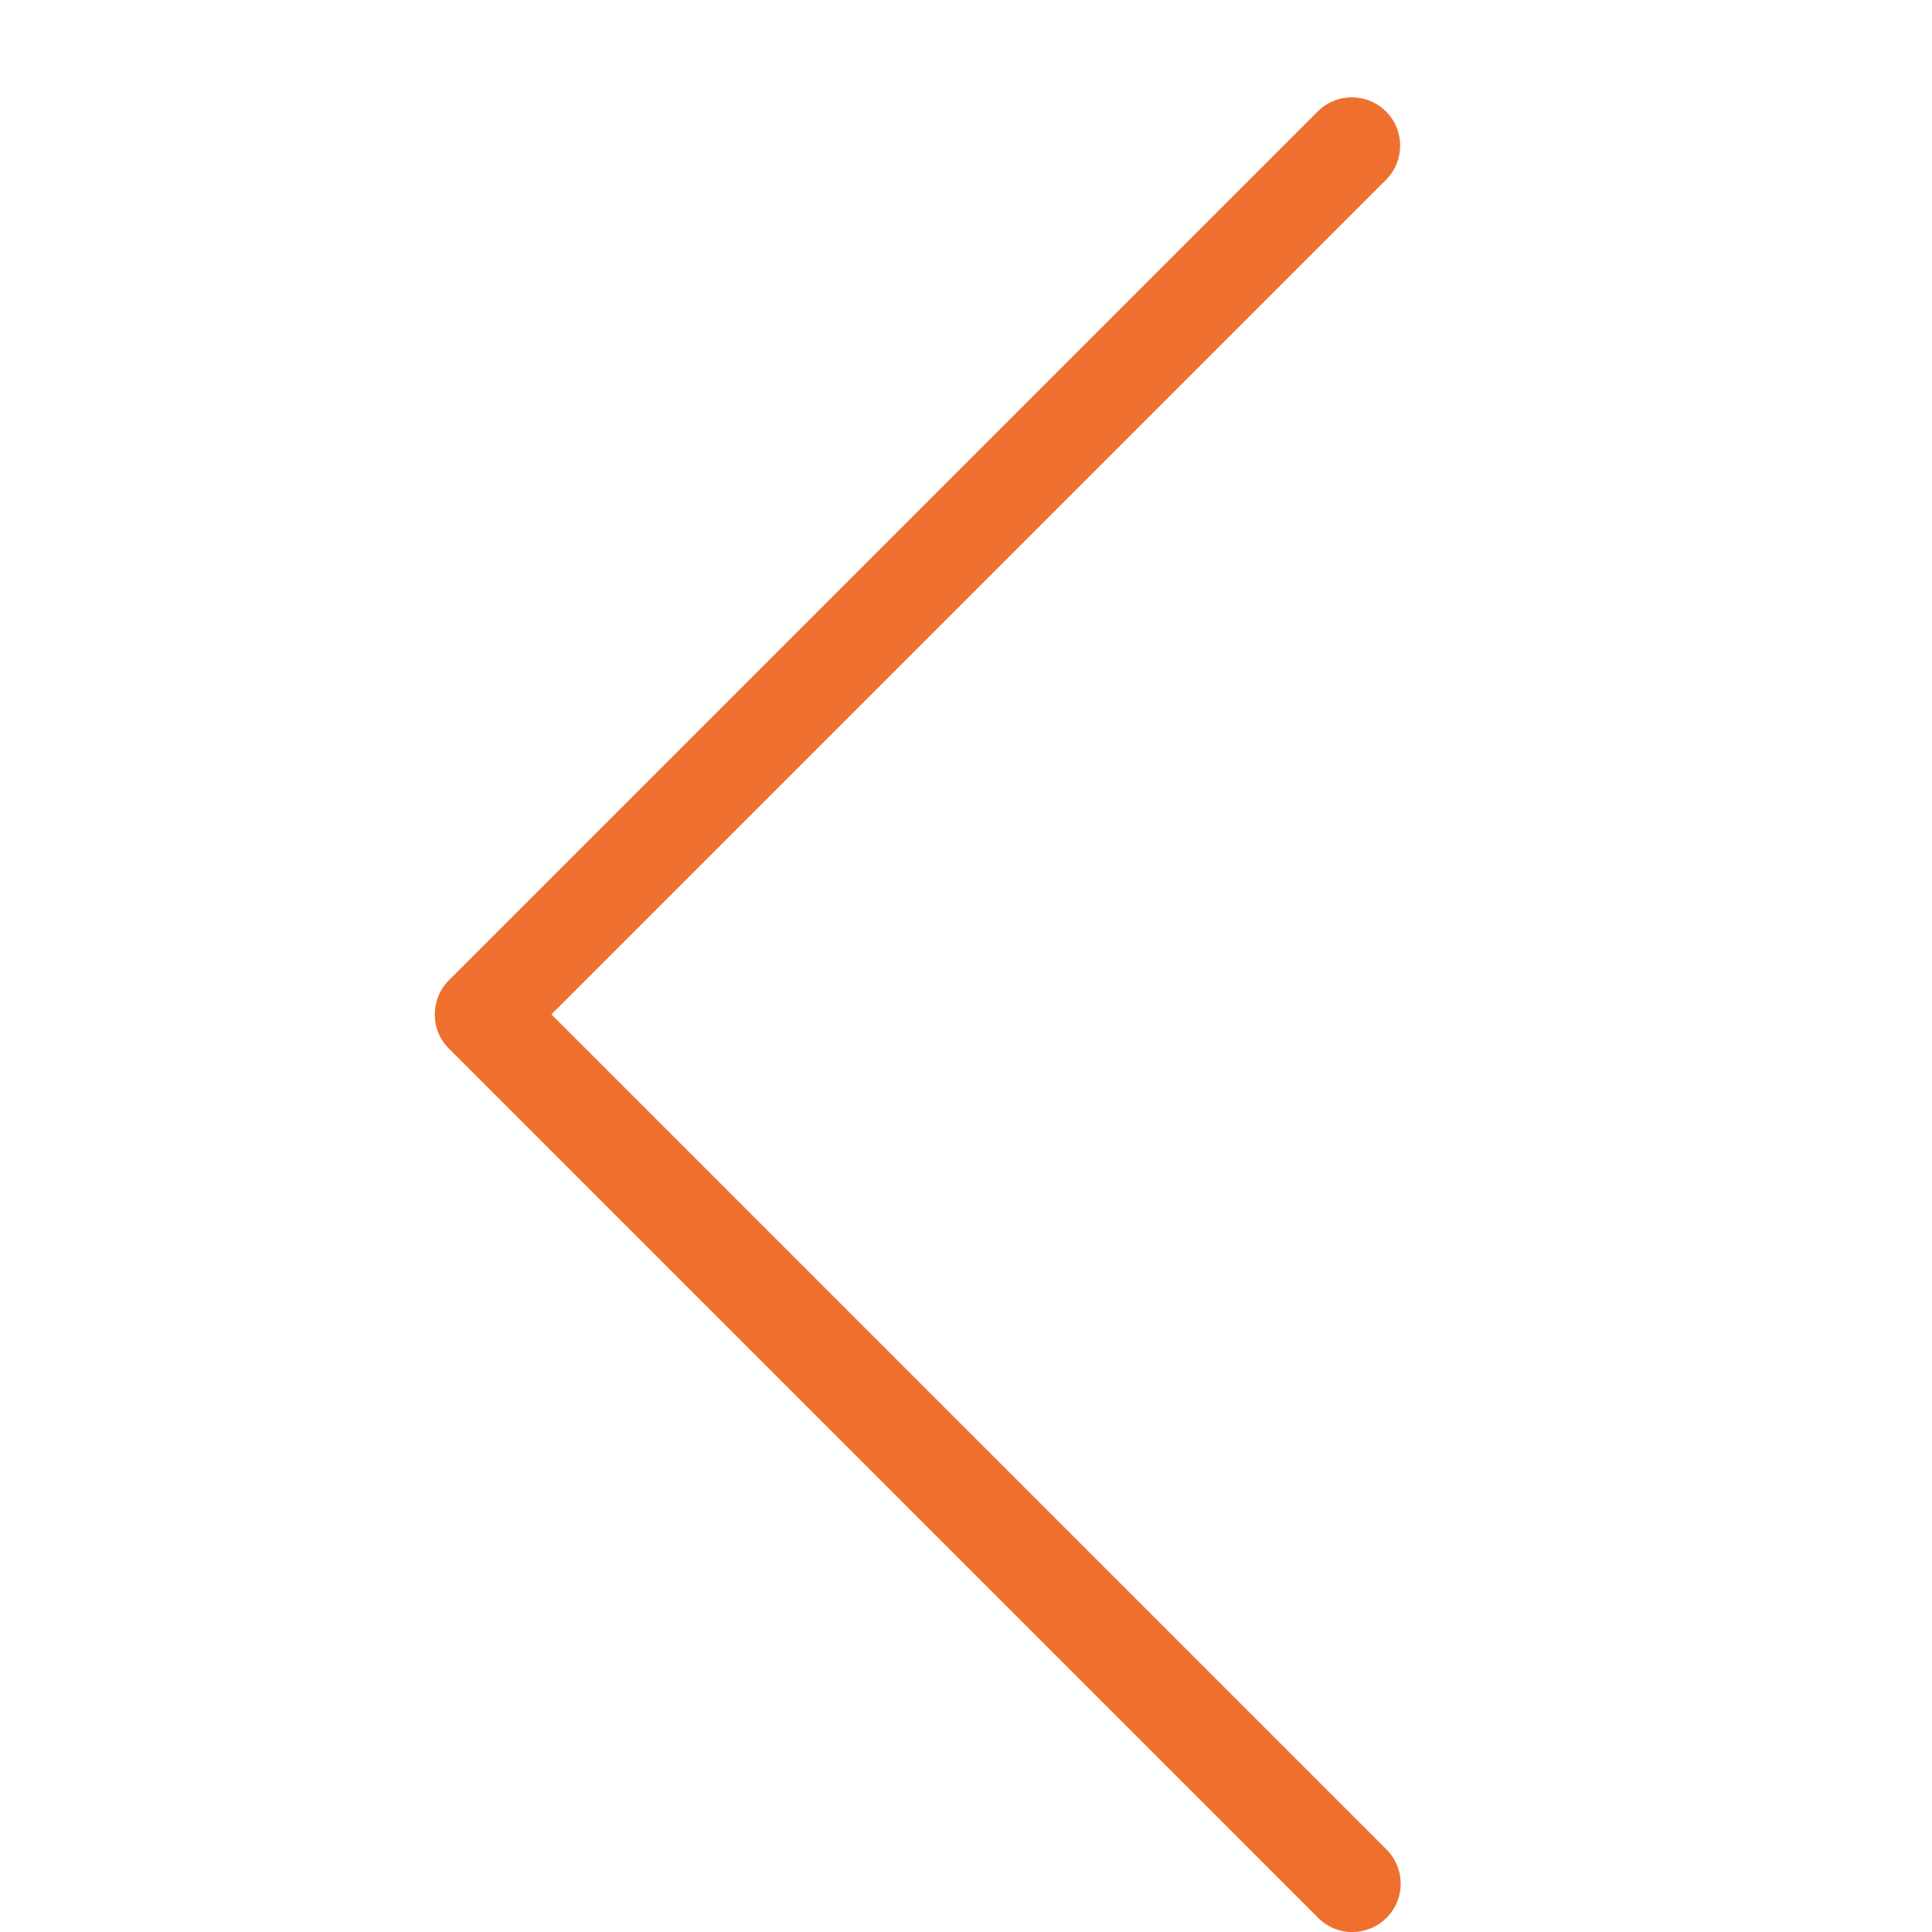
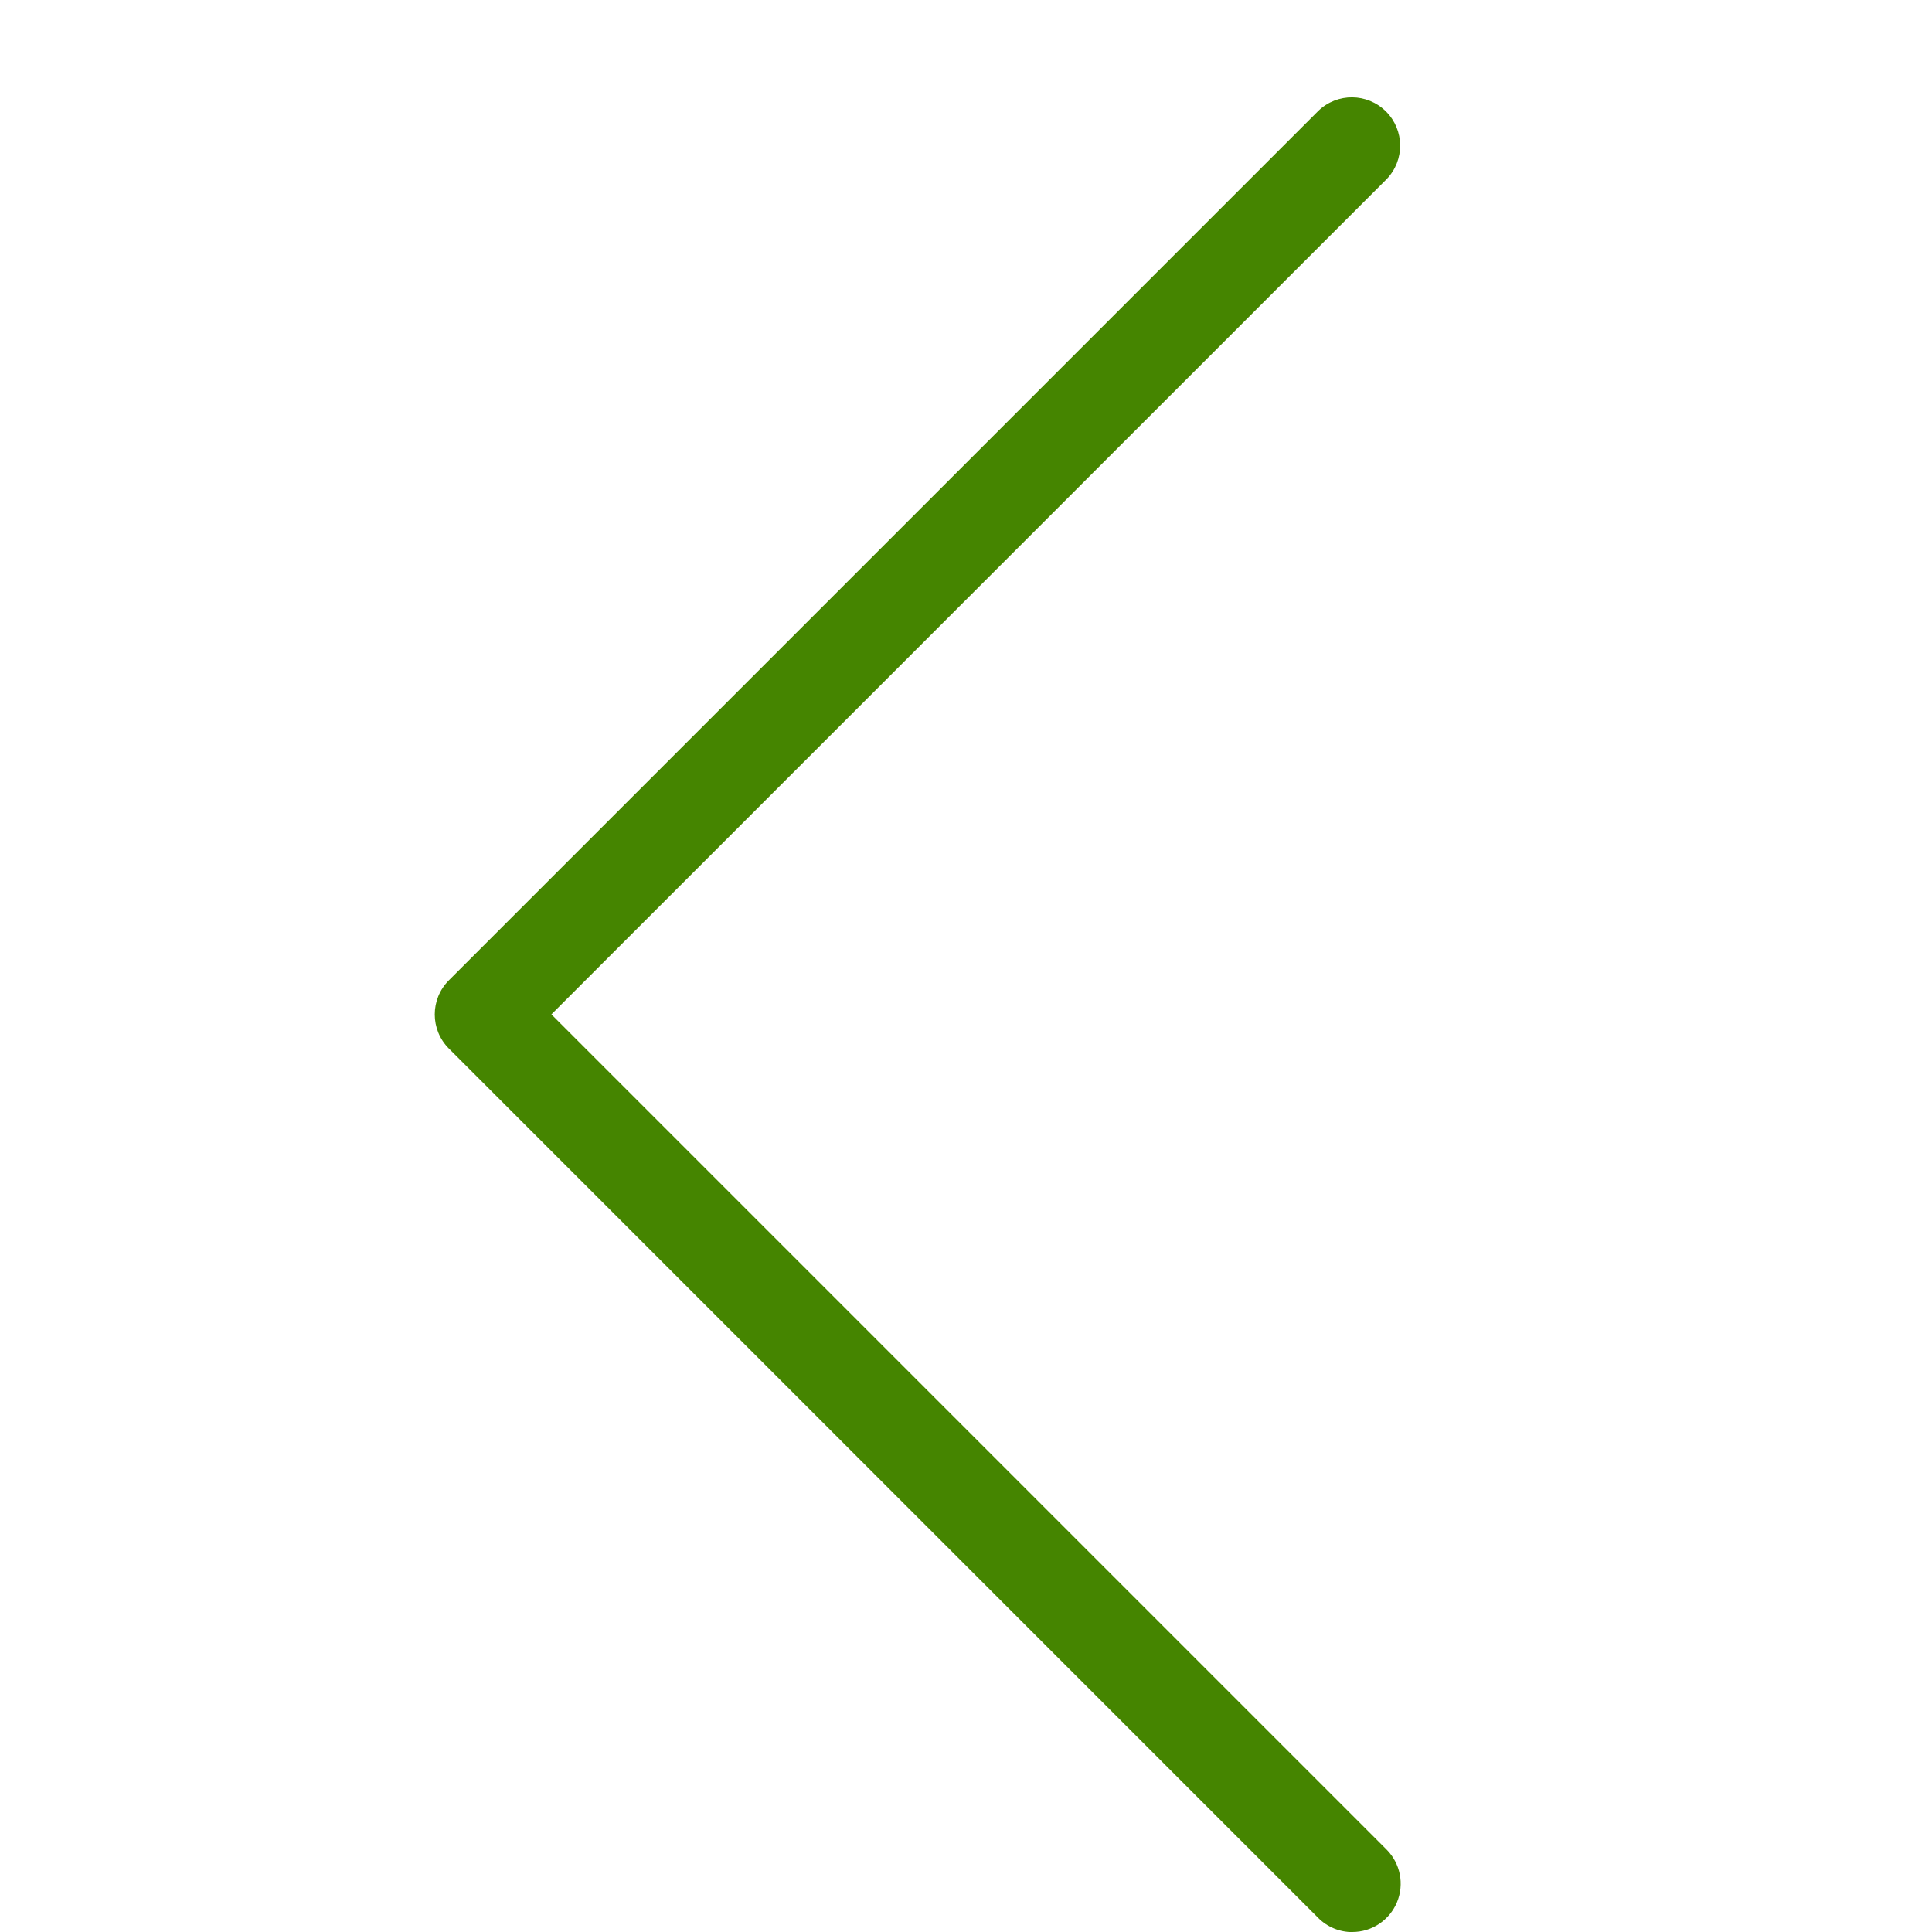
<svg xmlns="http://www.w3.org/2000/svg" viewBox="0 0 20 20">
-   <path fill="#ef6f2e" d="M14 20a.5.5 0 00.354-.853l-8.646-8.646 8.646-8.646a.5.5 0 00-.707-.707l-9 9a.5.5 0 000 .707l9 9a.498.498 0 00.354.146z" />
+   <path fill="#458500" d="M14 20a.5.5 0 00.354-.853l-8.646-8.646 8.646-8.646a.5.5 0 00-.707-.707l-9 9a.5.5 0 000 .707l9 9a.498.498 0 00.354.146z" />
</svg>
